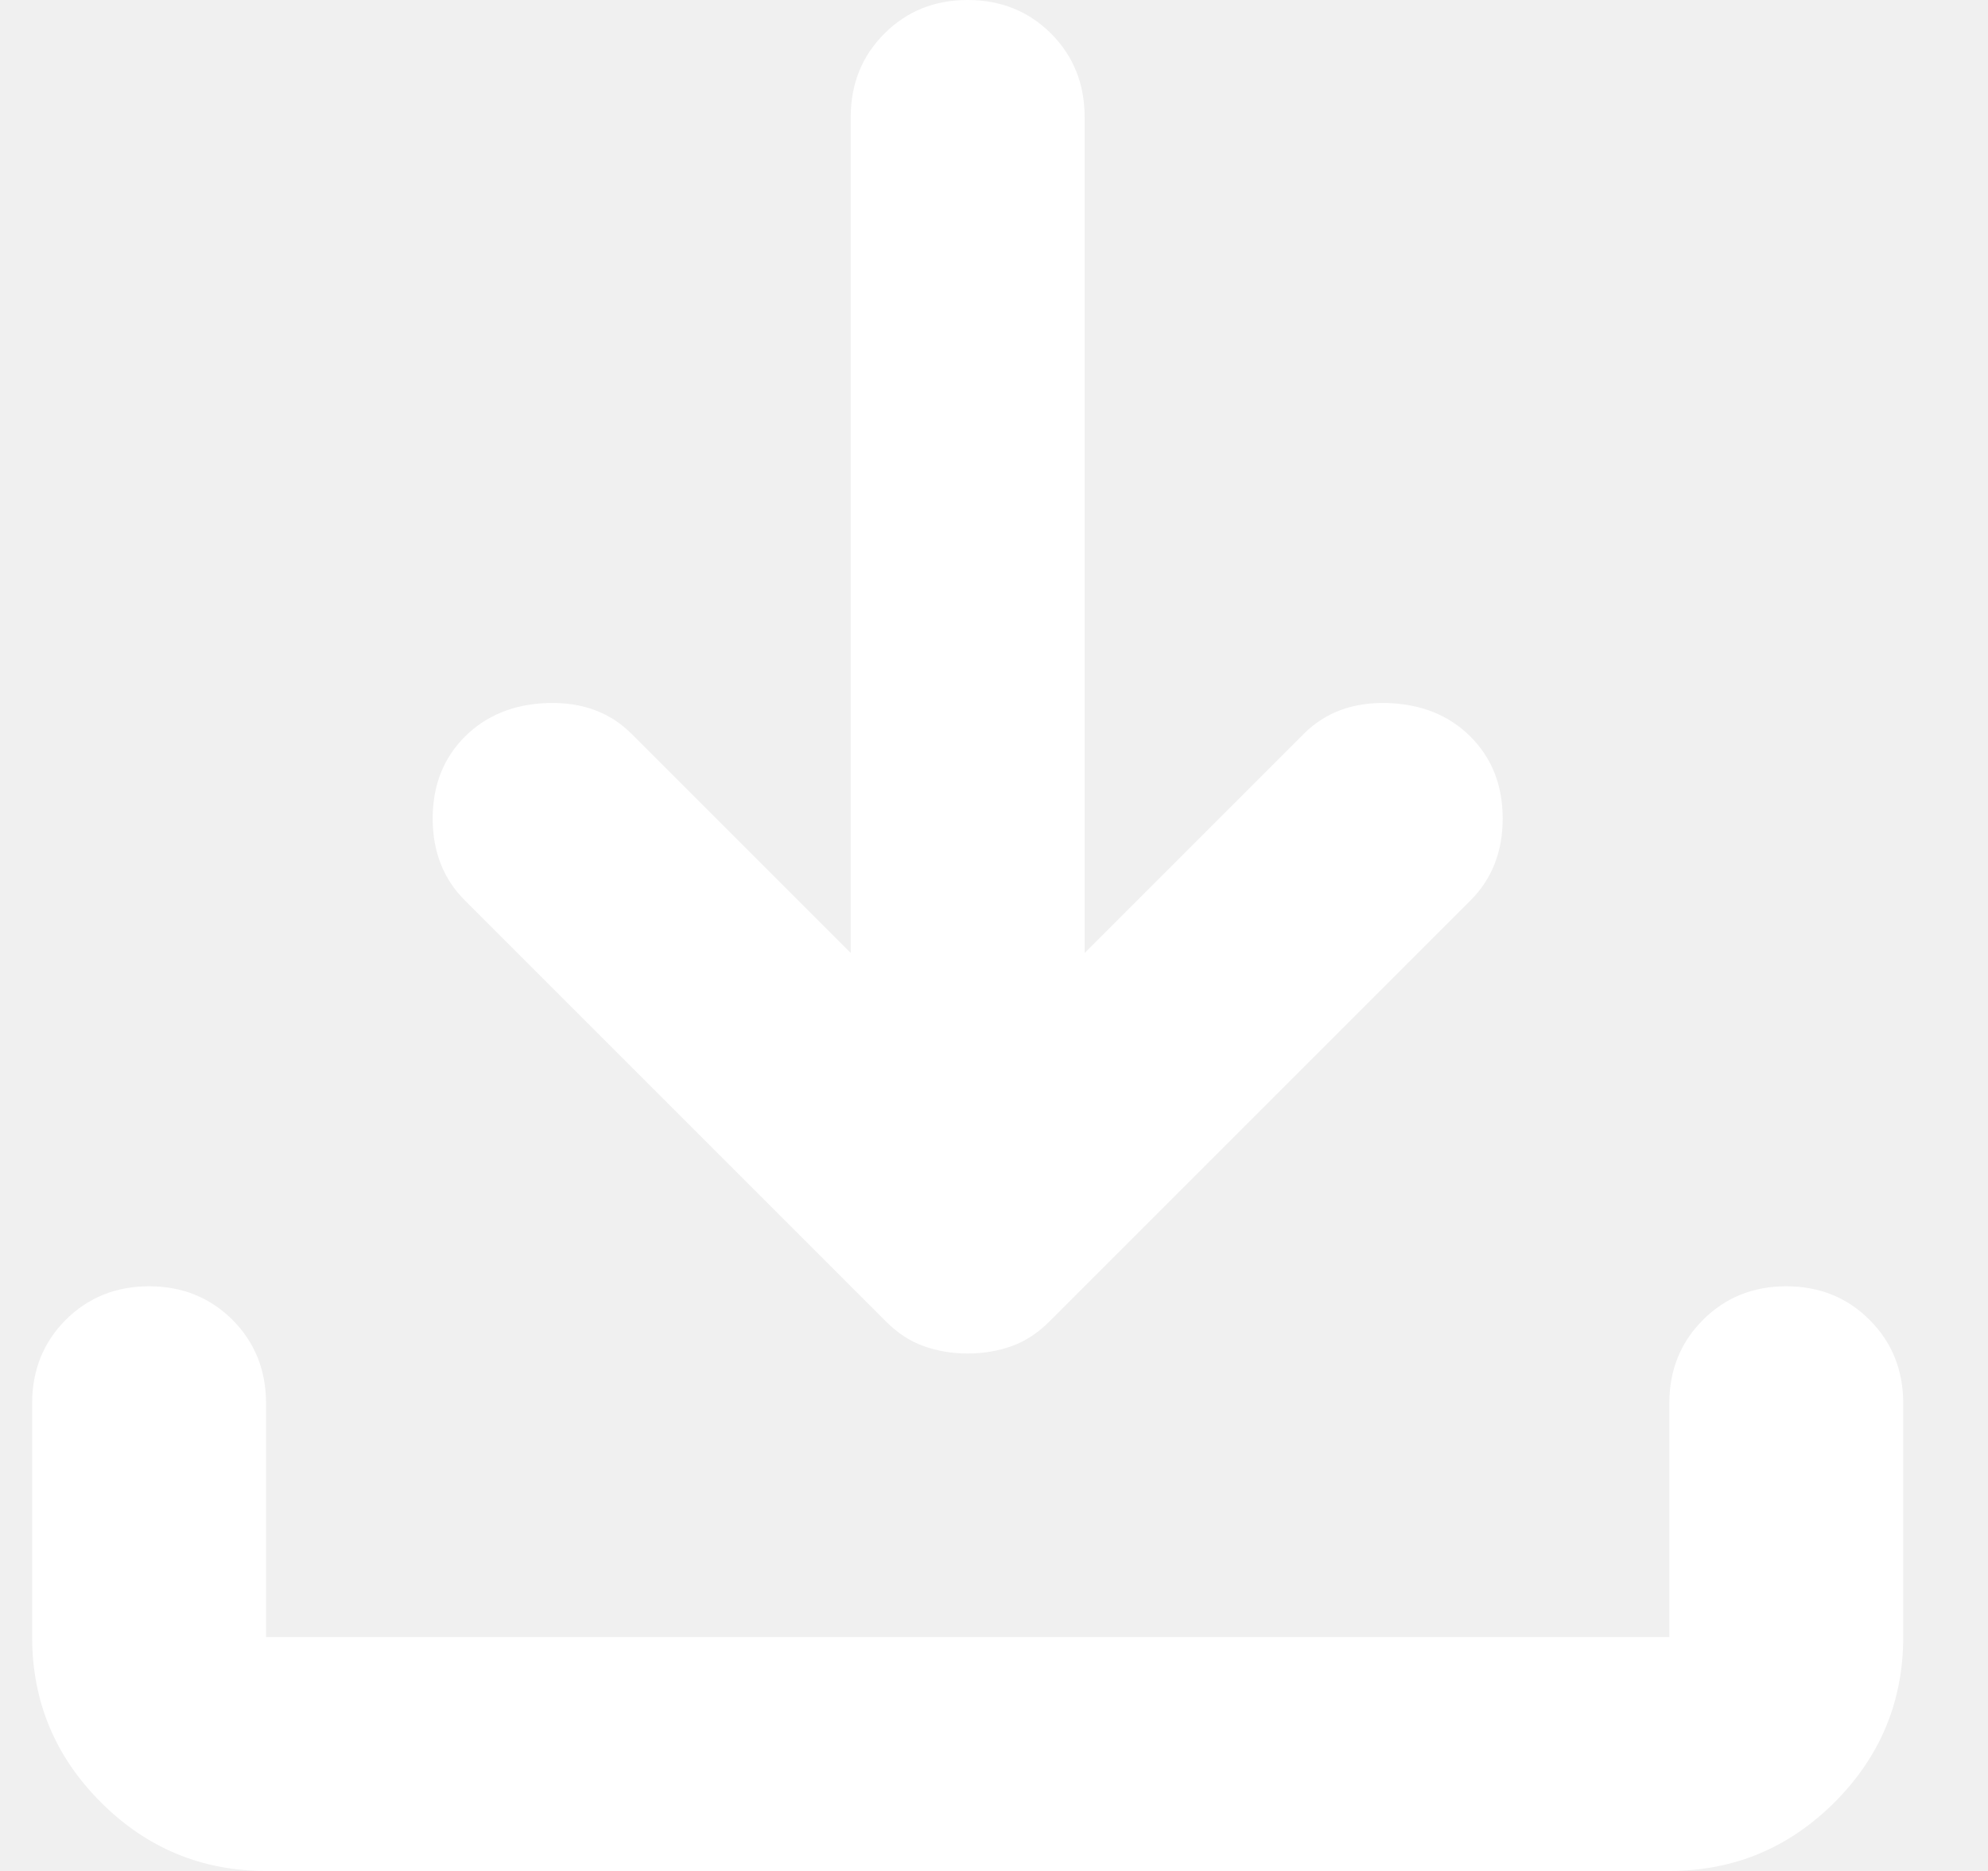
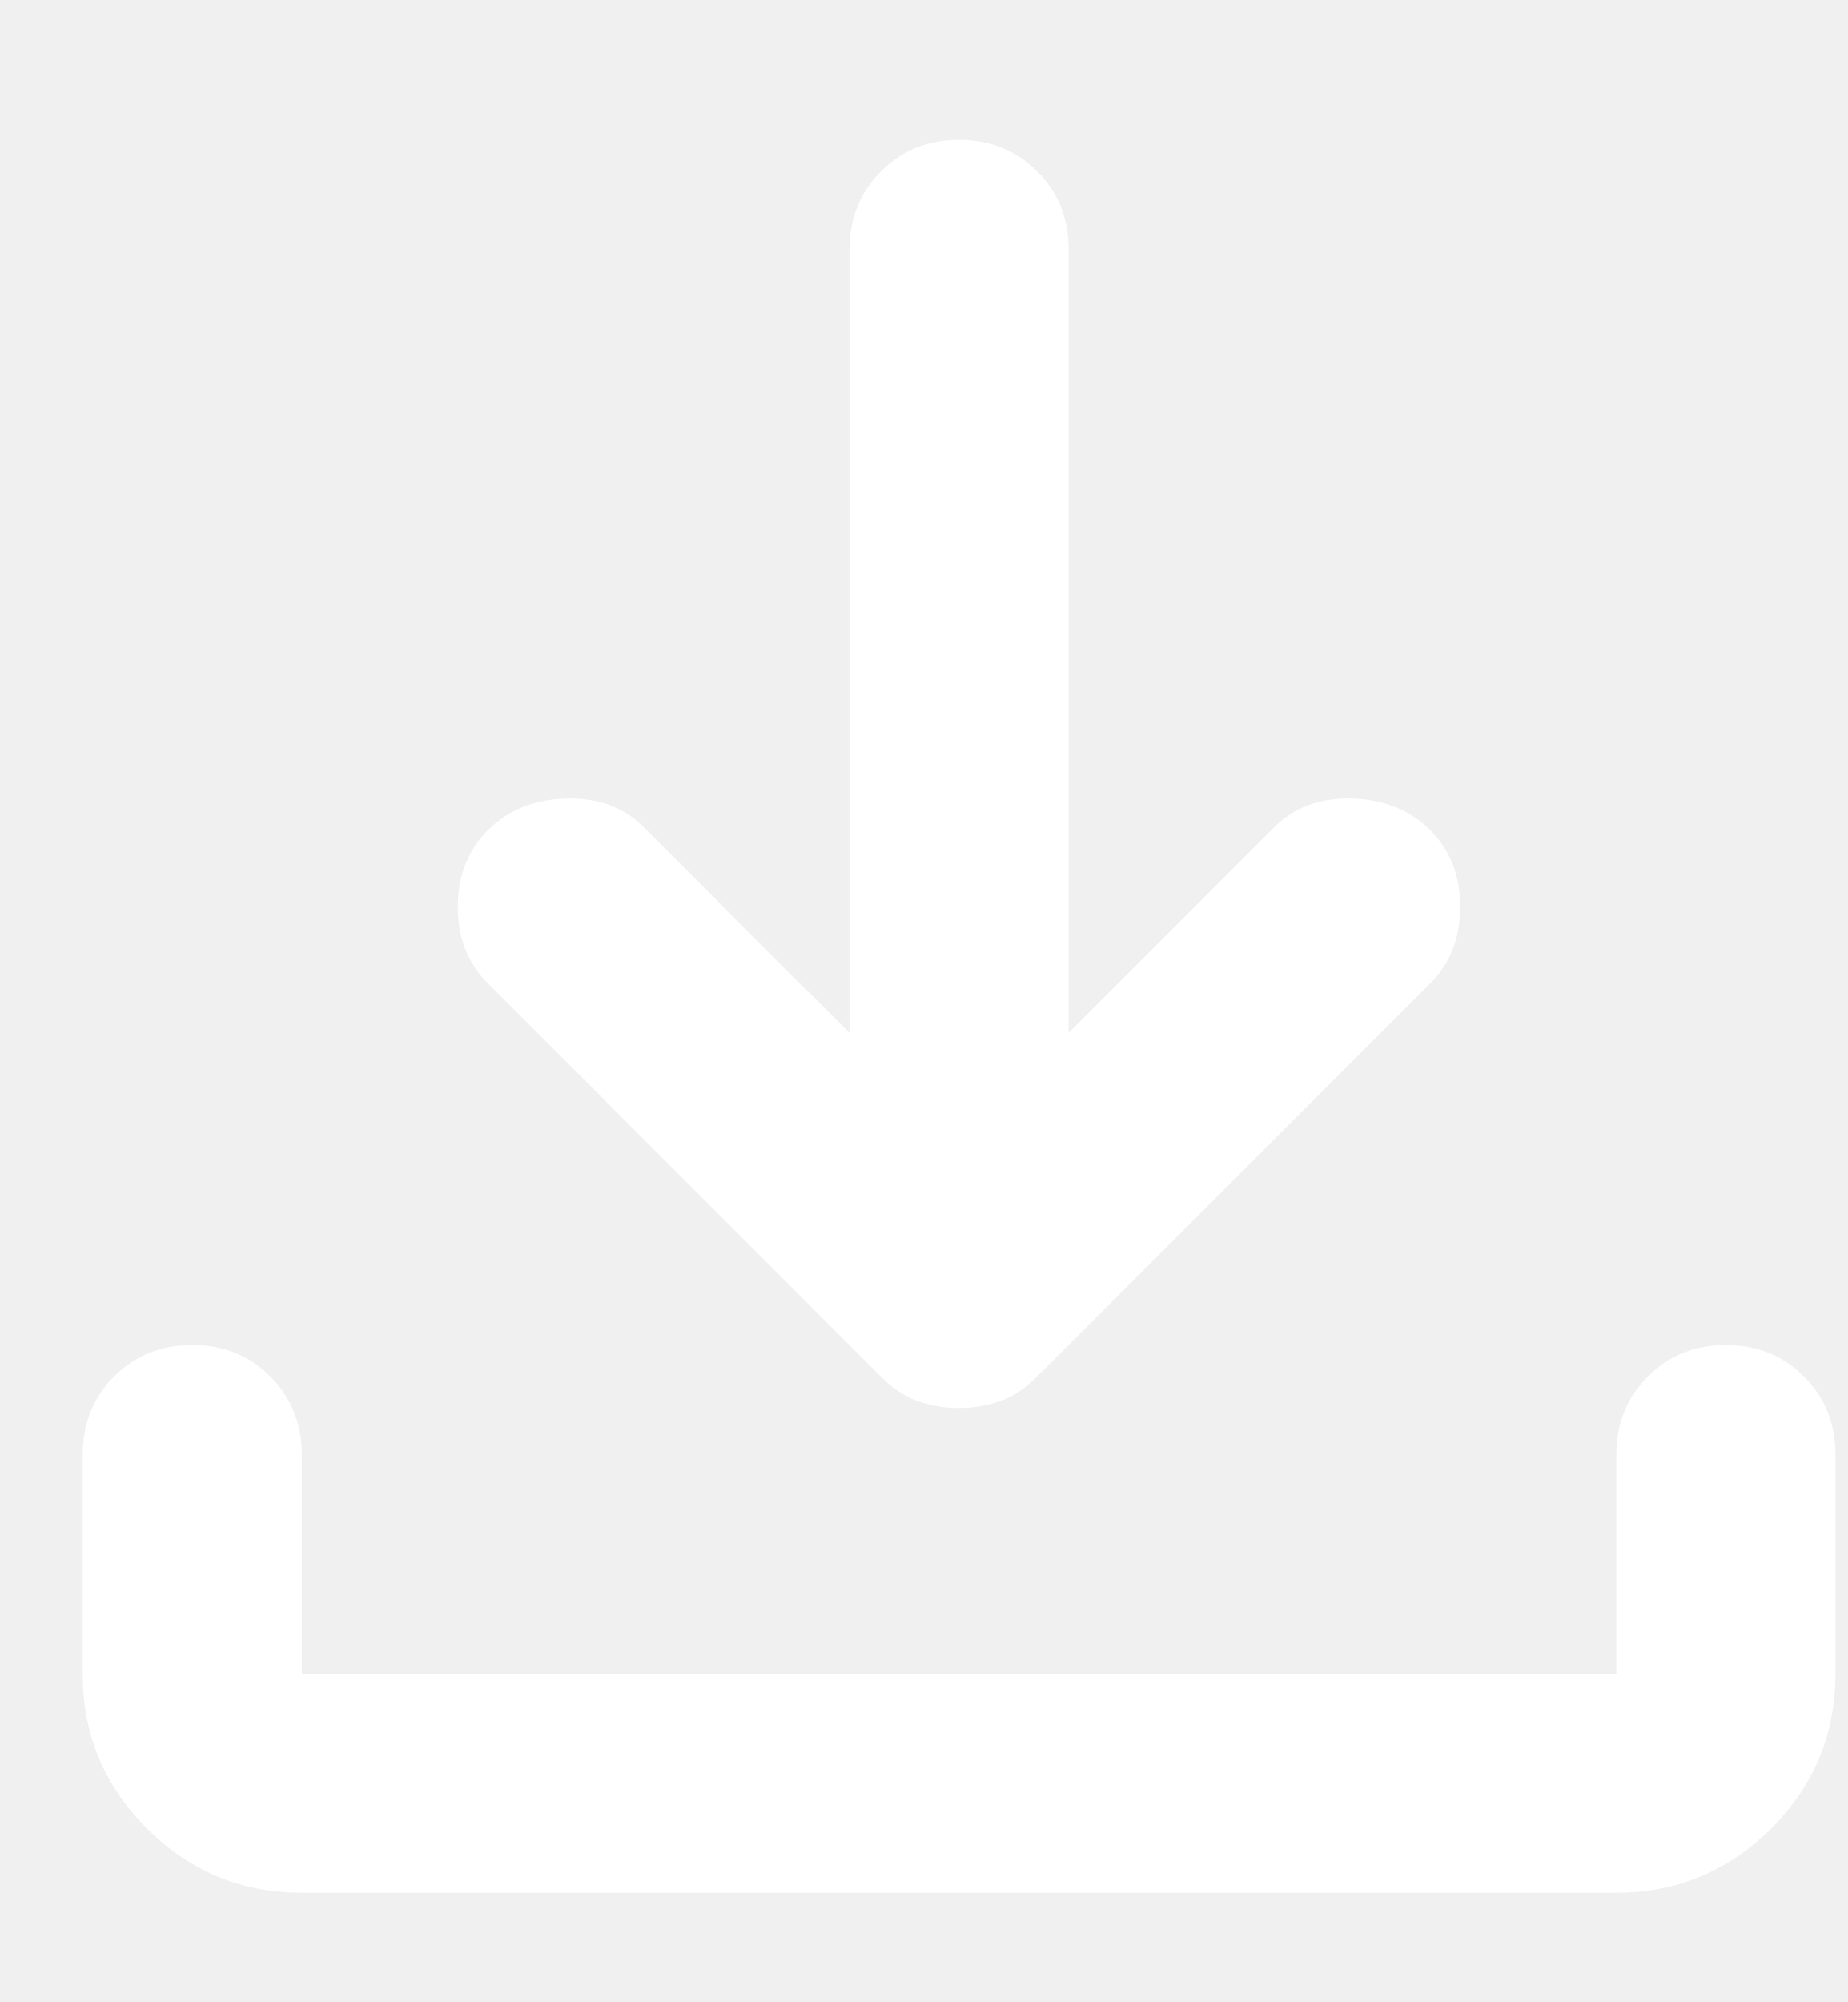
- <svg xmlns="http://www.w3.org/2000/svg" width="17" height="16" viewBox="0 0 17 16" fill="none">
-   <path d="M8.275 11.575C8.142 11.575 8.017 11.554 7.9 11.512C7.783 11.471 7.675 11.4 7.575 11.3L3.975 7.7C3.792 7.517 3.7 7.283 3.7 7C3.7 6.717 3.792 6.483 3.975 6.3C4.158 6.117 4.396 6.021 4.687 6.012C4.979 6.004 5.217 6.092 5.4 6.275L7.275 8.15V1C7.275 0.717 7.371 0.479 7.563 0.287C7.754 0.096 7.992 0 8.275 0C8.558 0 8.796 0.096 8.988 0.287C9.179 0.479 9.275 0.717 9.275 1V8.15L11.15 6.275C11.333 6.092 11.571 6.004 11.863 6.012C12.154 6.021 12.392 6.117 12.575 6.3C12.758 6.483 12.85 6.717 12.85 7C12.85 7.283 12.758 7.517 12.575 7.7L8.975 11.3C8.875 11.4 8.767 11.471 8.65 11.512C8.533 11.554 8.408 11.575 8.275 11.575ZM2.275 16C1.725 16 1.254 15.804 0.863 15.413C0.471 15.021 0.275 14.55 0.275 14V12C0.275 11.717 0.371 11.479 0.562 11.287C0.754 11.096 0.992 11 1.275 11C1.558 11 1.796 11.096 1.988 11.287C2.179 11.479 2.275 11.717 2.275 12V14H14.275V12C14.275 11.717 14.371 11.479 14.563 11.287C14.754 11.096 14.992 11 15.275 11C15.558 11 15.796 11.096 15.987 11.287C16.179 11.479 16.275 11.717 16.275 12V14C16.275 14.55 16.079 15.021 15.688 15.413C15.296 15.804 14.825 16 14.275 16H2.275Z" fill="white" />
+ <svg xmlns="http://www.w3.org/2000/svg" width="12" height="13" viewBox="0 0 12 13" fill="none">
+   <path d="M6.228 9.143C6.133 9.143 6.044 9.128 5.961 9.099C5.878 9.069 5.801 9.019 5.73 8.948L3.169 6.386C3.039 6.256 2.973 6.09 2.973 5.888C2.973 5.687 3.039 5.521 3.169 5.39C3.299 5.26 3.468 5.192 3.676 5.185C3.883 5.18 4.052 5.242 4.183 5.373L5.517 6.707V1.62C5.517 1.418 5.585 1.249 5.722 1.112C5.858 0.976 6.027 0.908 6.228 0.908C6.43 0.908 6.599 0.976 6.736 1.112C6.872 1.249 6.94 1.418 6.94 1.62V6.707L8.274 5.373C8.404 5.242 8.573 5.18 8.781 5.185C8.988 5.192 9.157 5.26 9.288 5.39C9.418 5.521 9.483 5.687 9.483 5.888C9.483 6.09 9.418 6.256 9.288 6.386L6.726 8.948C6.655 9.019 6.578 9.069 6.495 9.099C6.412 9.128 6.323 9.143 6.228 9.143ZM1.96 12.291C1.568 12.291 1.233 12.152 0.955 11.874C0.676 11.595 0.537 11.26 0.537 10.869V9.446C0.537 9.244 0.605 9.075 0.741 8.938C0.877 8.802 1.046 8.734 1.248 8.734C1.45 8.734 1.619 8.802 1.755 8.938C1.891 9.075 1.96 9.244 1.96 9.446V10.869H10.497V9.446C10.497 9.244 10.565 9.075 10.702 8.938C10.838 8.802 11.007 8.734 11.209 8.734C11.41 8.734 11.579 8.802 11.715 8.938C11.852 9.075 11.92 9.244 11.92 9.446V10.869C11.92 11.26 11.781 11.595 11.502 11.874C11.223 12.152 10.888 12.291 10.497 12.291H1.96Z" fill="white" />
</svg>
